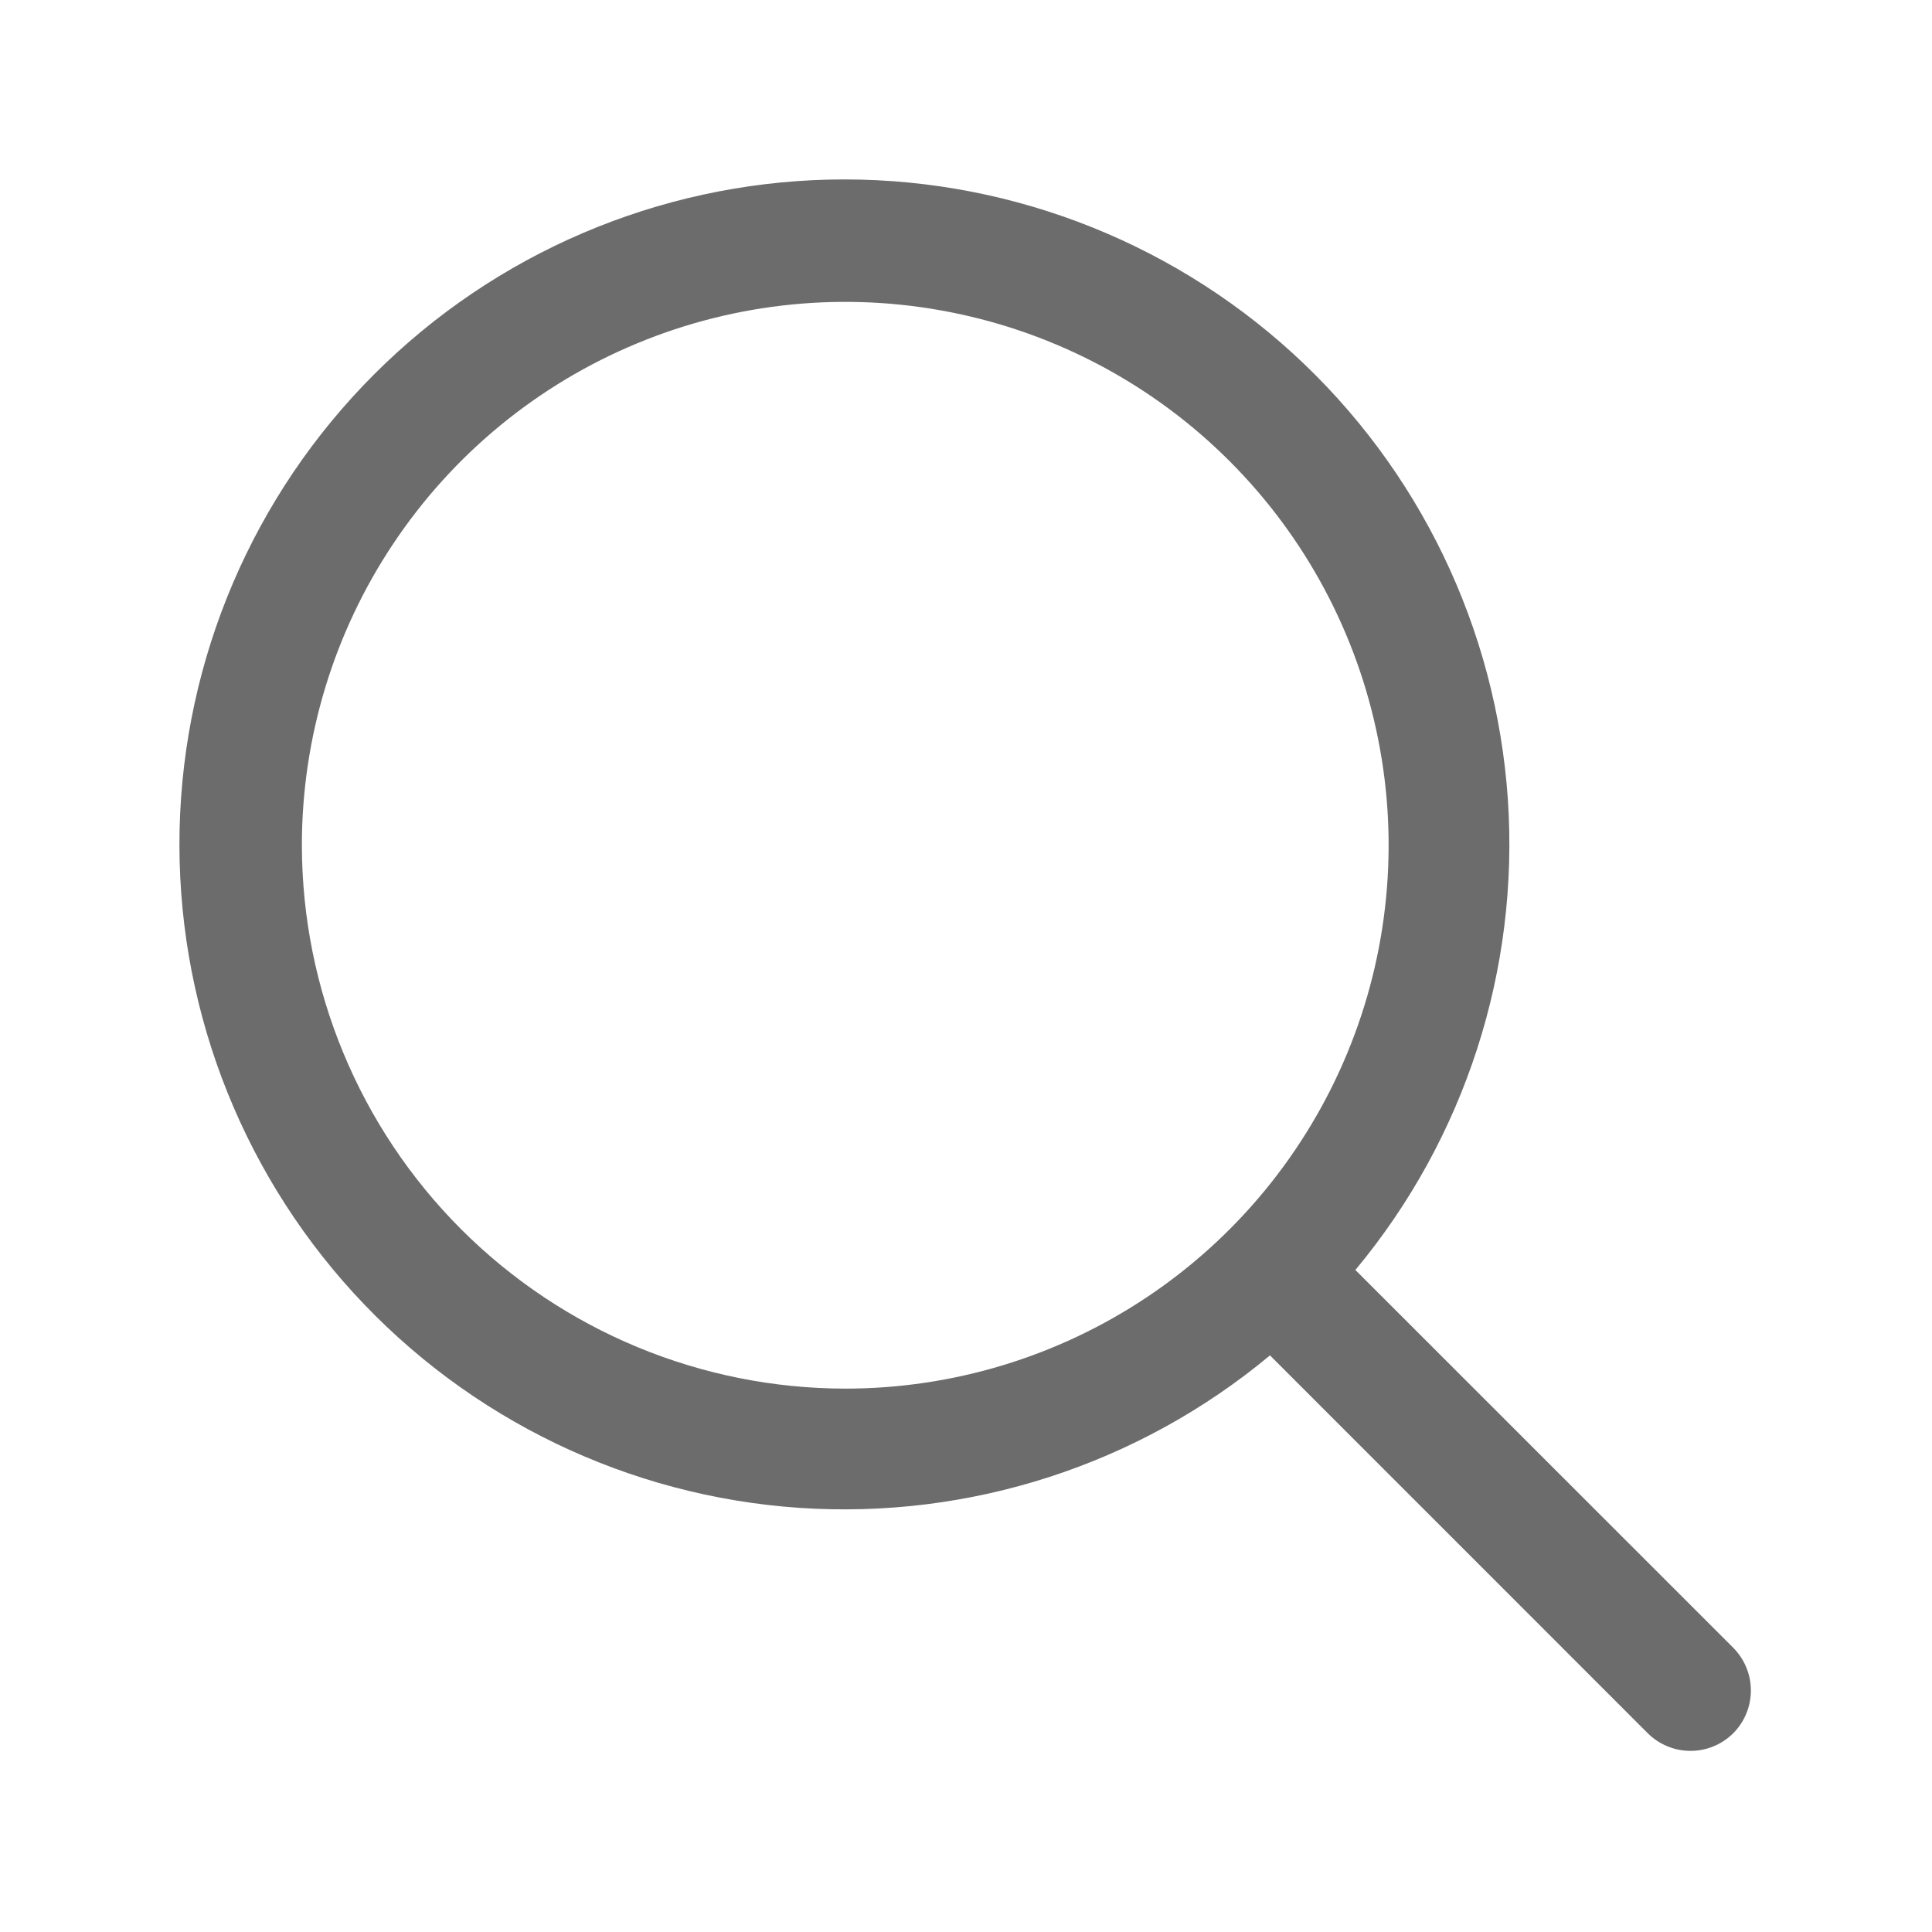
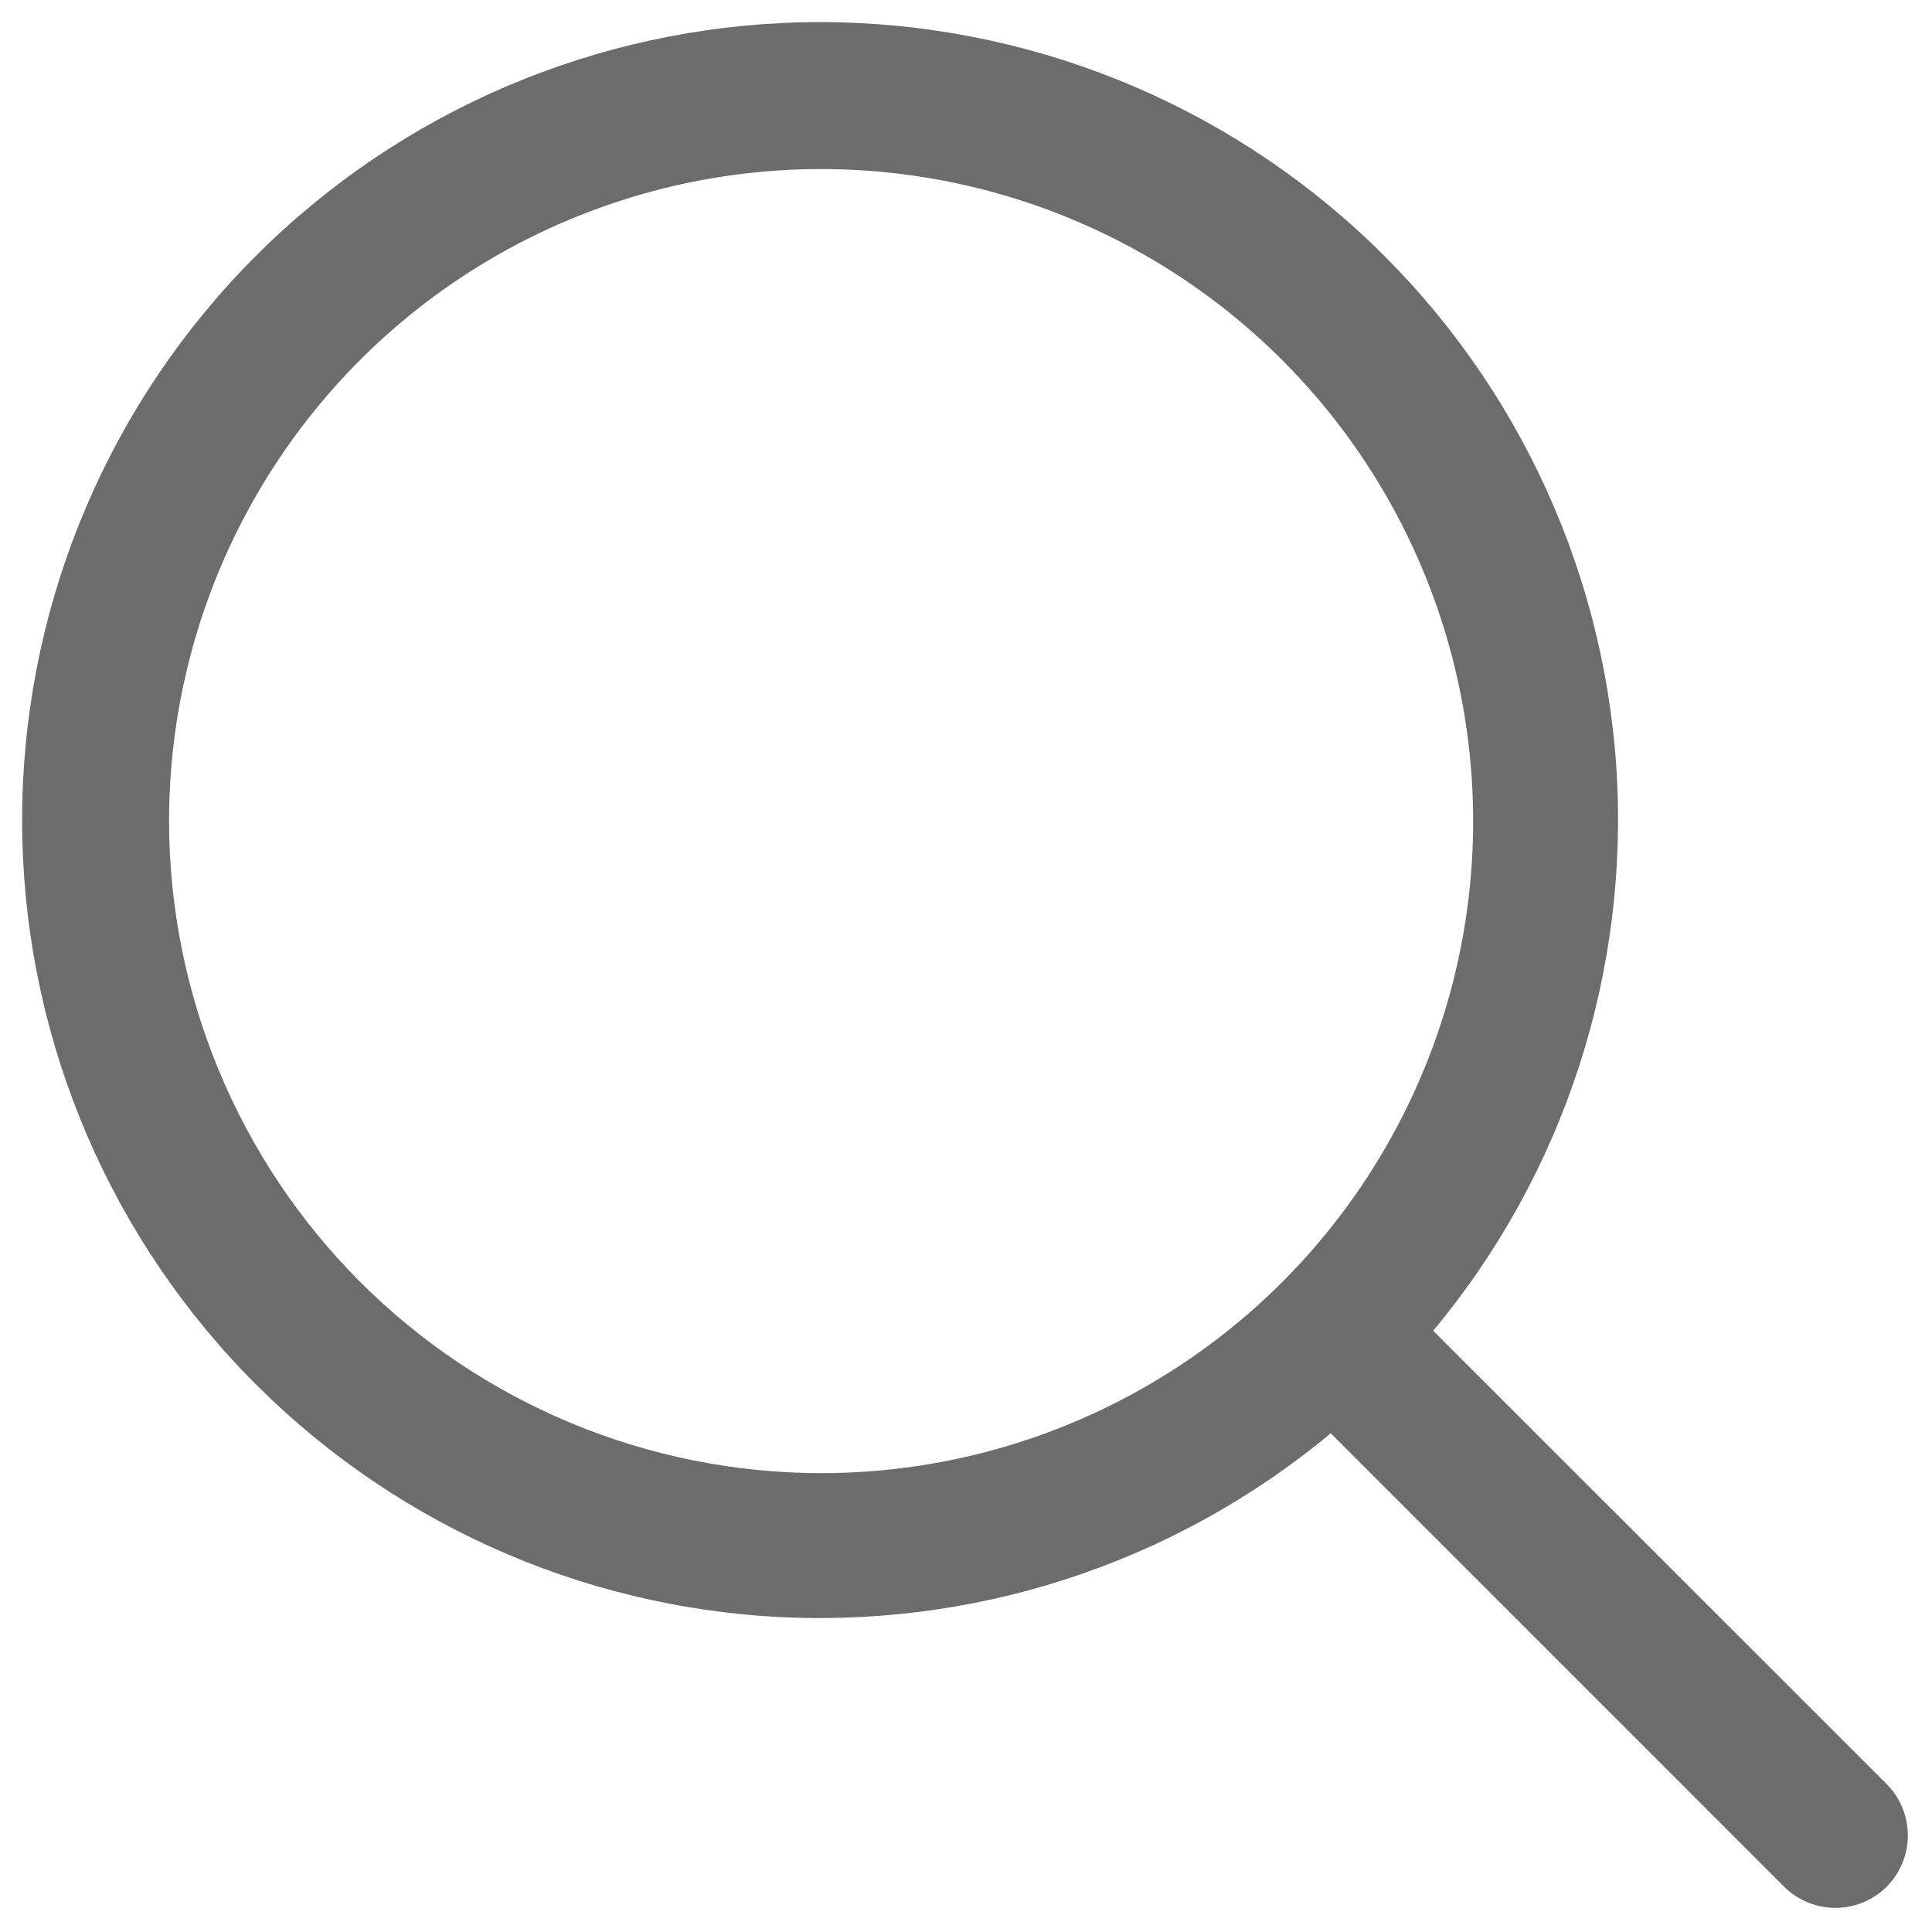
- <svg xmlns="http://www.w3.org/2000/svg" width="24" height="24" viewBox="0 0 24 24" fill="none">
-   <path d="M21.531 20.469L16.837 15.776C18.197 14.143 18.875 12.048 18.731 9.927C18.586 7.806 17.629 5.823 16.059 4.389C14.489 2.956 12.427 2.183 10.302 2.231C8.177 2.28 6.152 3.145 4.649 4.649C3.145 6.152 2.28 8.177 2.231 10.302C2.183 12.427 2.956 14.489 4.389 16.059C5.823 17.629 7.806 18.586 9.927 18.731C12.048 18.875 14.143 18.197 15.776 16.837L20.469 21.531C20.539 21.6 20.622 21.656 20.713 21.693C20.804 21.731 20.901 21.75 21 21.75C21.099 21.75 21.196 21.731 21.287 21.693C21.378 21.656 21.461 21.6 21.531 21.531C21.6 21.461 21.656 21.378 21.693 21.287C21.731 21.196 21.75 21.099 21.75 21C21.75 20.901 21.731 20.804 21.693 20.713C21.656 20.622 21.6 20.539 21.531 20.469ZM3.75 10.5C3.75 9.165 4.146 7.86 4.888 6.75C5.629 5.64 6.683 4.775 7.917 4.264C9.15 3.753 10.508 3.619 11.817 3.88C13.126 4.14 14.329 4.783 15.273 5.727C16.217 6.671 16.86 7.874 17.12 9.183C17.381 10.492 17.247 11.85 16.736 13.083C16.225 14.316 15.36 15.371 14.25 16.112C13.14 16.854 11.835 17.25 10.5 17.25C8.71 17.248 6.995 16.536 5.729 15.271C4.464 14.005 3.752 12.29 3.75 10.5Z" fill="#6C6C6C" />
+ <svg xmlns="http://www.w3.org/2000/svg" width="20" height="20" viewBox="0 0 20 20" fill="none">
+   <path d="M19.531 18.469L14.836 13.776C16.197 12.143 16.875 10.048 16.731 7.927C16.586 5.806 15.629 3.823 14.059 2.389C12.489 0.956 10.427 0.183 8.302 0.231C6.177 0.28 4.152 1.145 2.649 2.649C1.145 4.152 0.28 6.177 0.231 8.302C0.183 10.427 0.956 12.489 2.389 14.059C3.823 15.629 5.806 16.586 7.927 16.731C10.048 16.875 12.143 16.197 13.776 14.837L18.469 19.531C18.539 19.6 18.622 19.656 18.713 19.693C18.804 19.731 18.901 19.75 19 19.75C19.099 19.75 19.196 19.731 19.287 19.693C19.378 19.656 19.461 19.6 19.531 19.531C19.6 19.461 19.656 19.378 19.693 19.287C19.731 19.196 19.75 19.099 19.75 19C19.75 18.901 19.731 18.804 19.693 18.713C19.656 18.622 19.6 18.539 19.531 18.469ZM1.75 8.5C1.75 7.165 2.146 5.86 2.888 4.75C3.629 3.64 4.683 2.775 5.917 2.264C7.15 1.753 8.507 1.619 9.817 1.88C11.126 2.14 12.329 2.783 13.273 3.727C14.217 4.671 14.86 5.874 15.12 7.183C15.381 8.493 15.247 9.85 14.736 11.083C14.225 12.316 13.36 13.371 12.25 14.112C11.14 14.854 9.835 15.25 8.5 15.25C6.71 15.248 4.995 14.536 3.729 13.271C2.464 12.005 1.752 10.29 1.75 8.5Z" fill="#6C6C6C" />
</svg>
